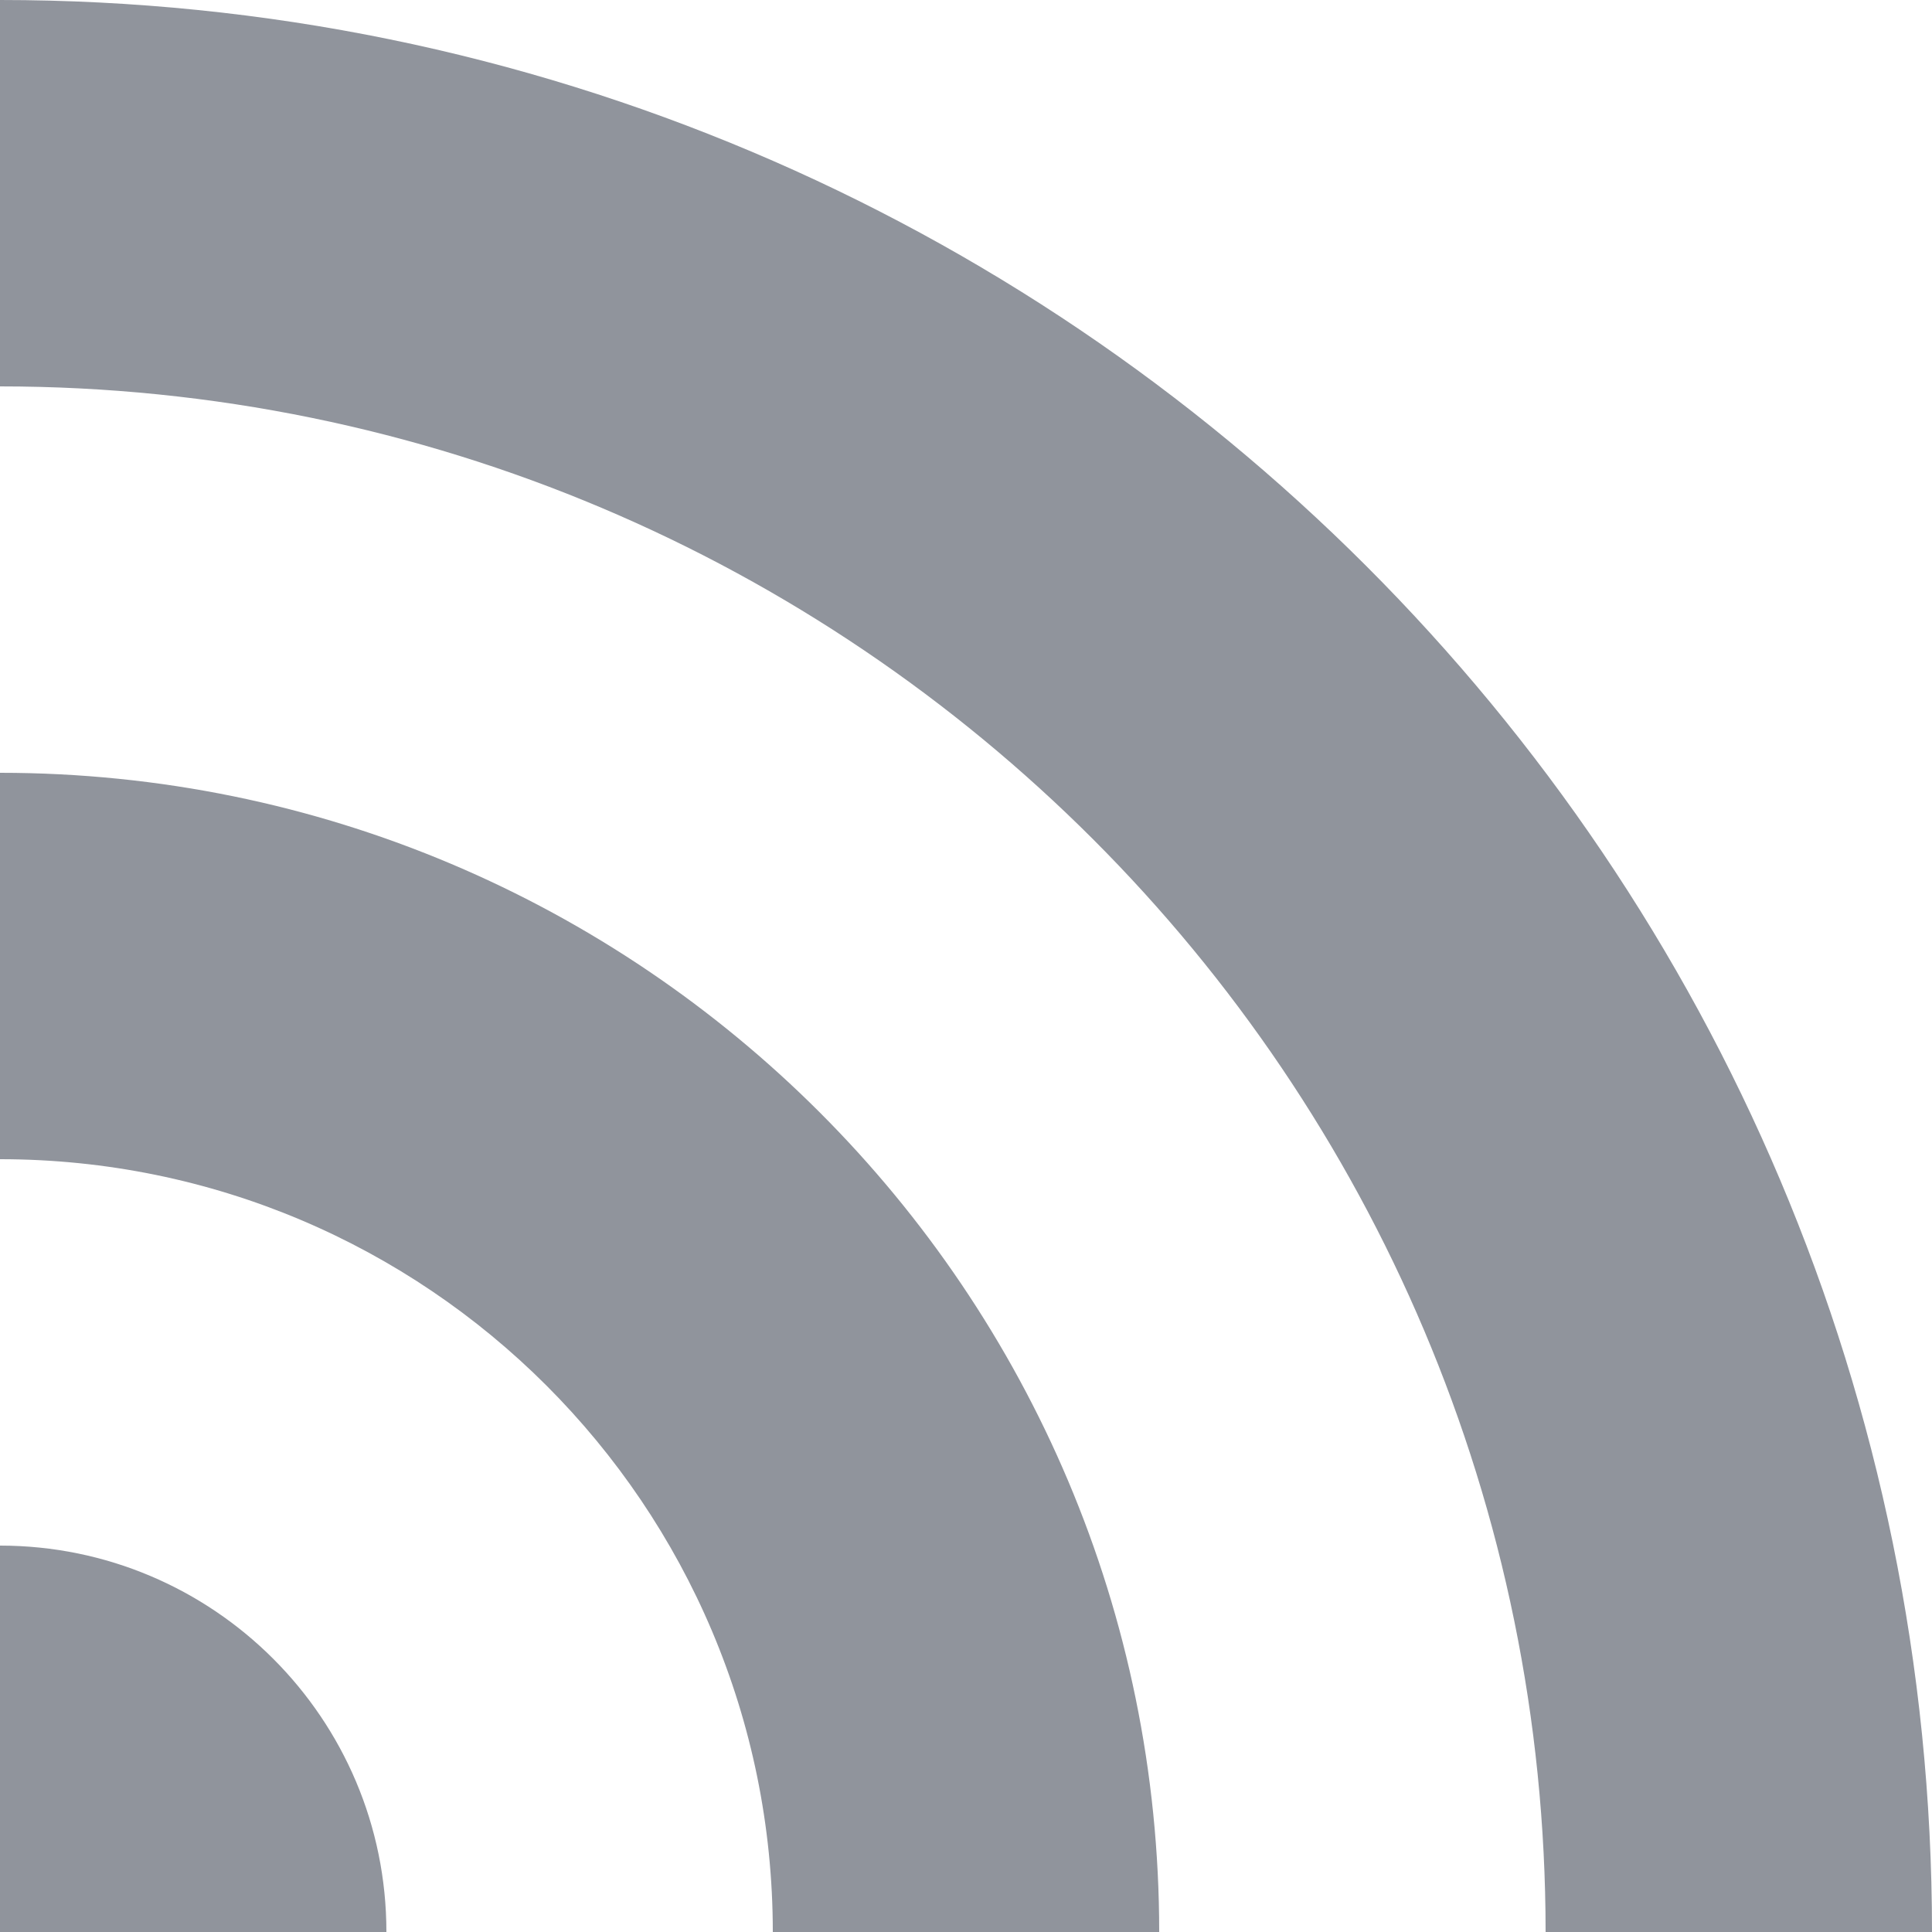
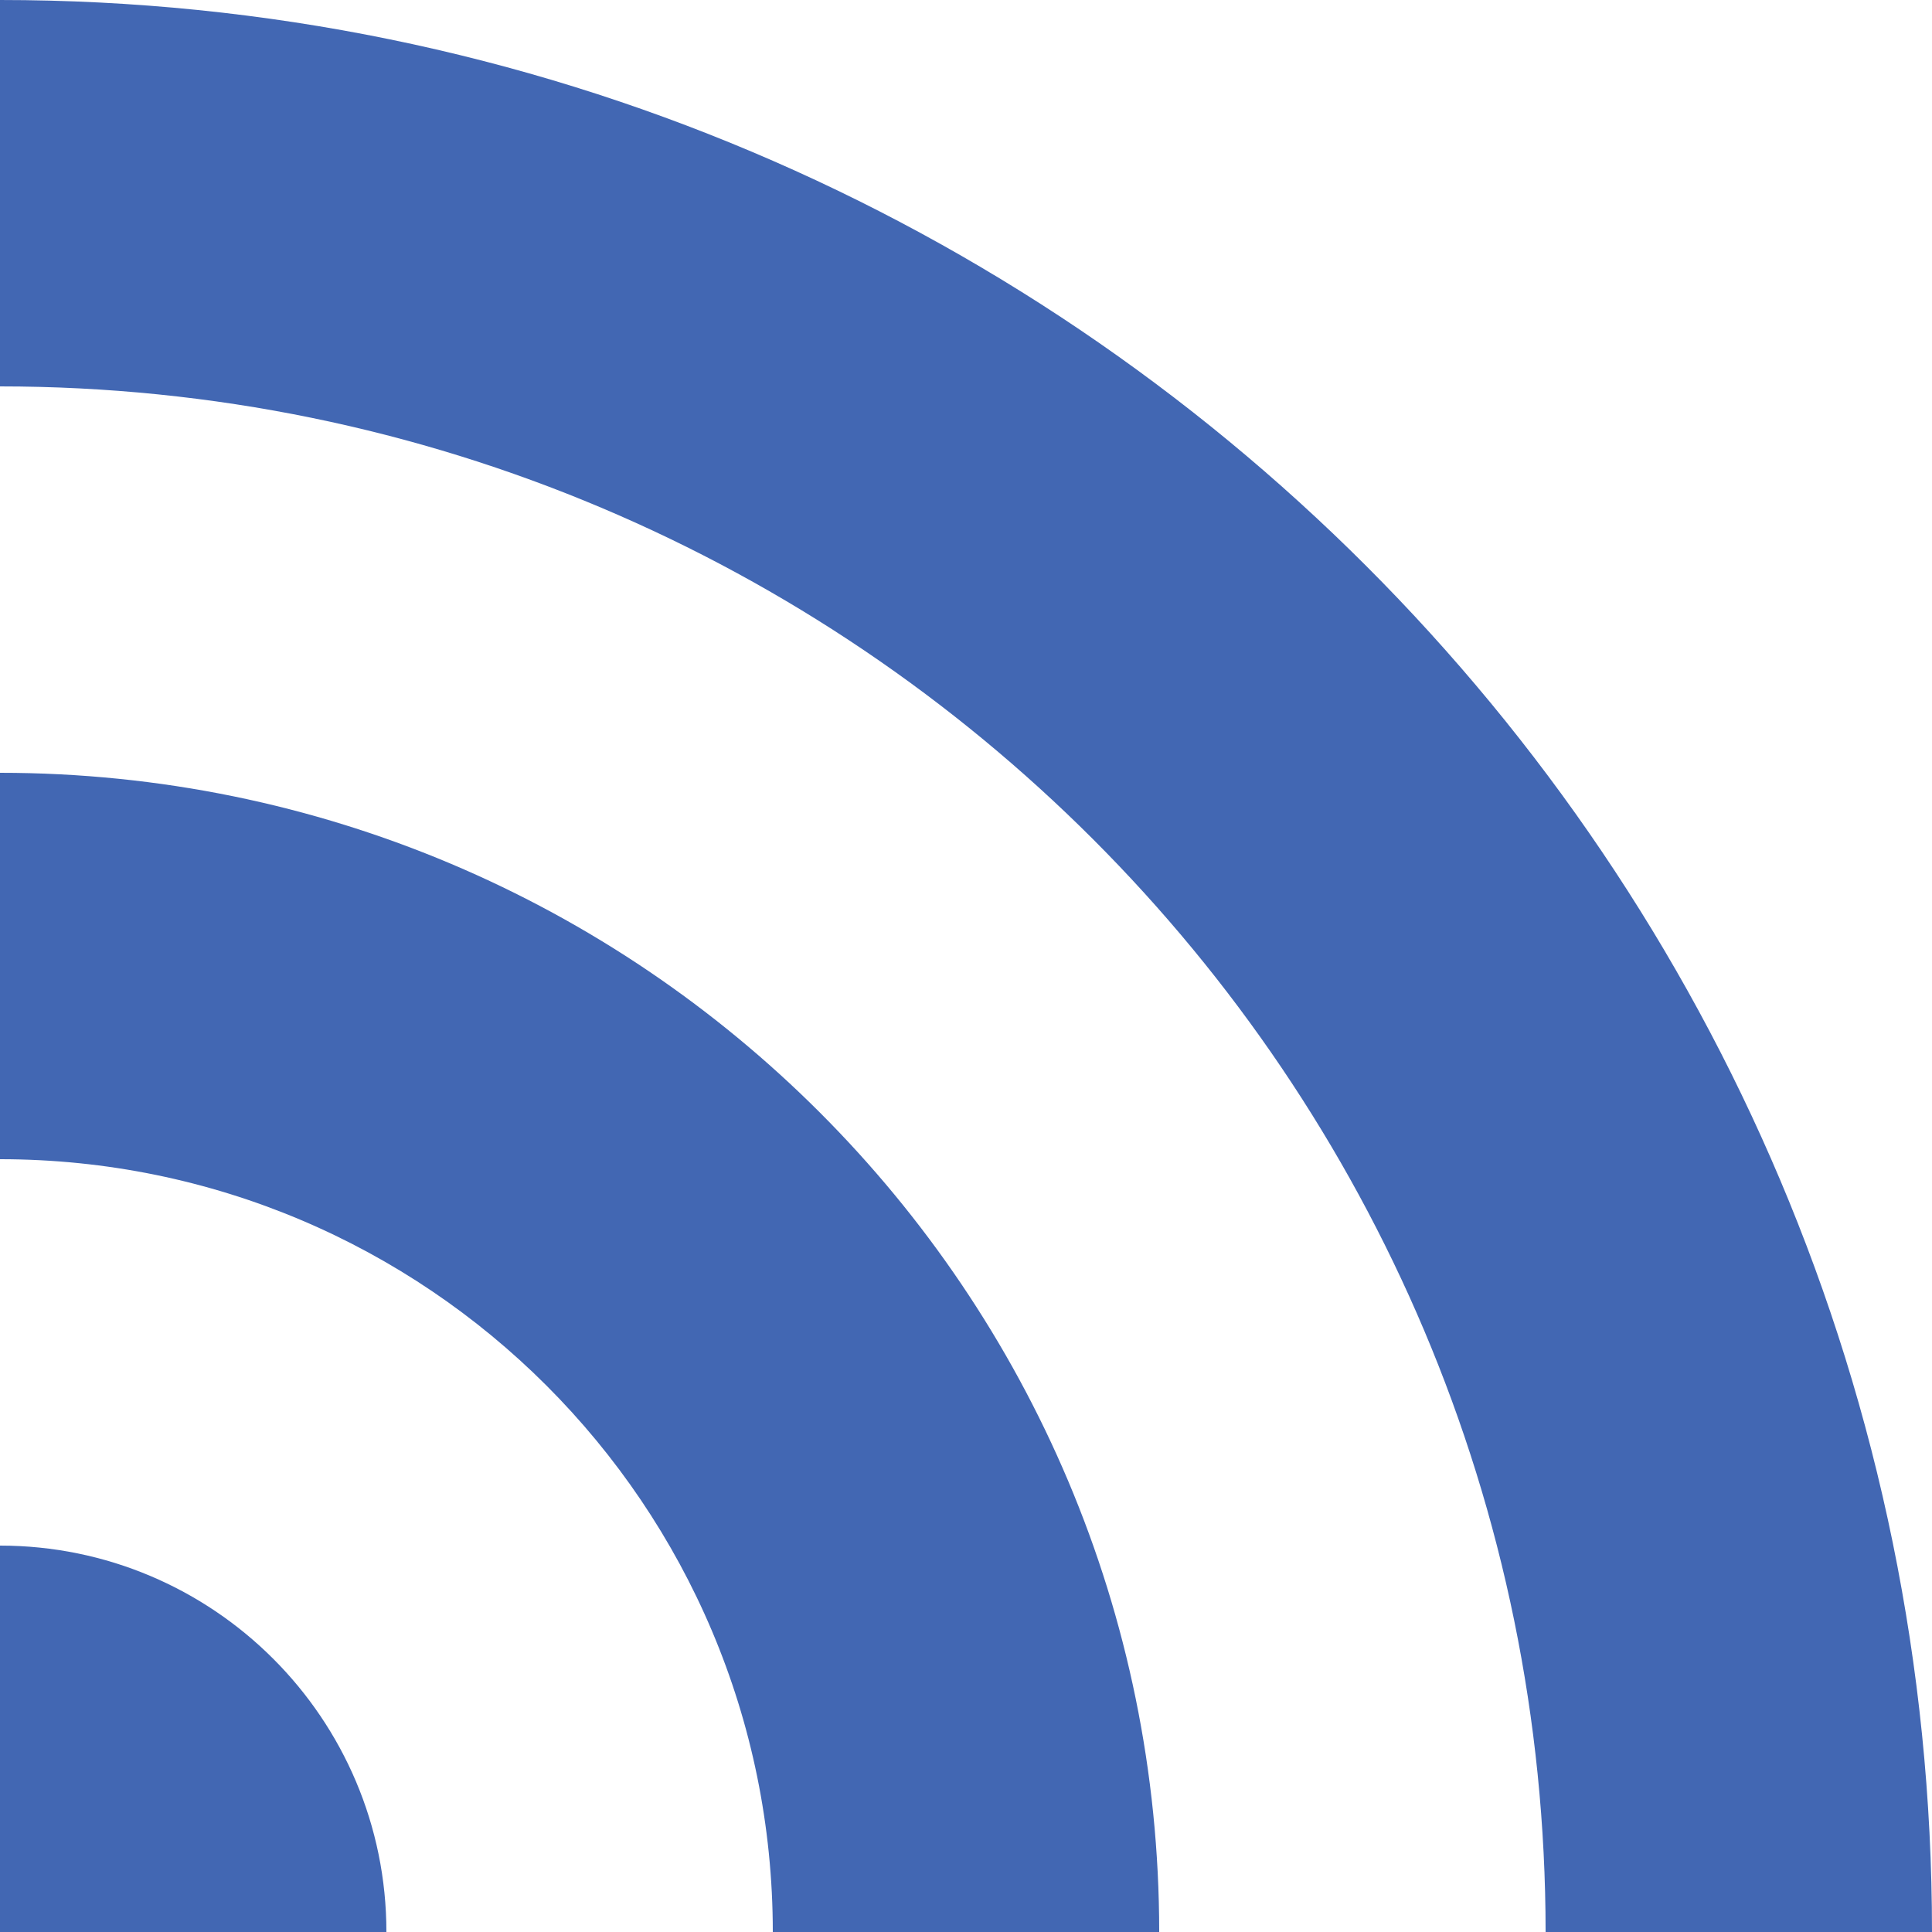
<svg xmlns="http://www.w3.org/2000/svg" width="128px" height="128px" viewBox="0 0 128 128" version="1.1">
  <defs />
  <g id="Page-1" stroke="none" stroke-width="1" fill="none" fill-rule="evenodd">
-     <path d="M128,128 C128,57.308 70.692,0 0,0 L0,25.6 C56.554,25.6 102.4,71.446 102.4,128 L128,128 Z M76.8,128 C76.8,85.585 42.415,51.2 0,51.2 L0,76.8 C28.277,76.8 51.2,99.723 51.2,128 L76.8,128 Z M25.6,128 C25.6,113.862 14.138,102.4 1.15634933e-15,102.4 L0,128 L25.6,128 Z" id="followicon" fill="#90949C" />
+     <path d="M128,128 C128,57.308 70.692,0 0,0 L0,25.6 C56.554,25.6 102.4,71.446 102.4,128 L128,128 Z M76.8,128 C76.8,85.585 42.415,51.2 0,51.2 L0,76.8 C28.277,76.8 51.2,99.723 51.2,128 L76.8,128 Z M25.6,128 C25.6,113.862 14.138,102.4 1.15634933e-15,102.4 L0,128 L25.6,128 Z" id="followicon" fill="#4267B3" />
  </g>
</svg>
